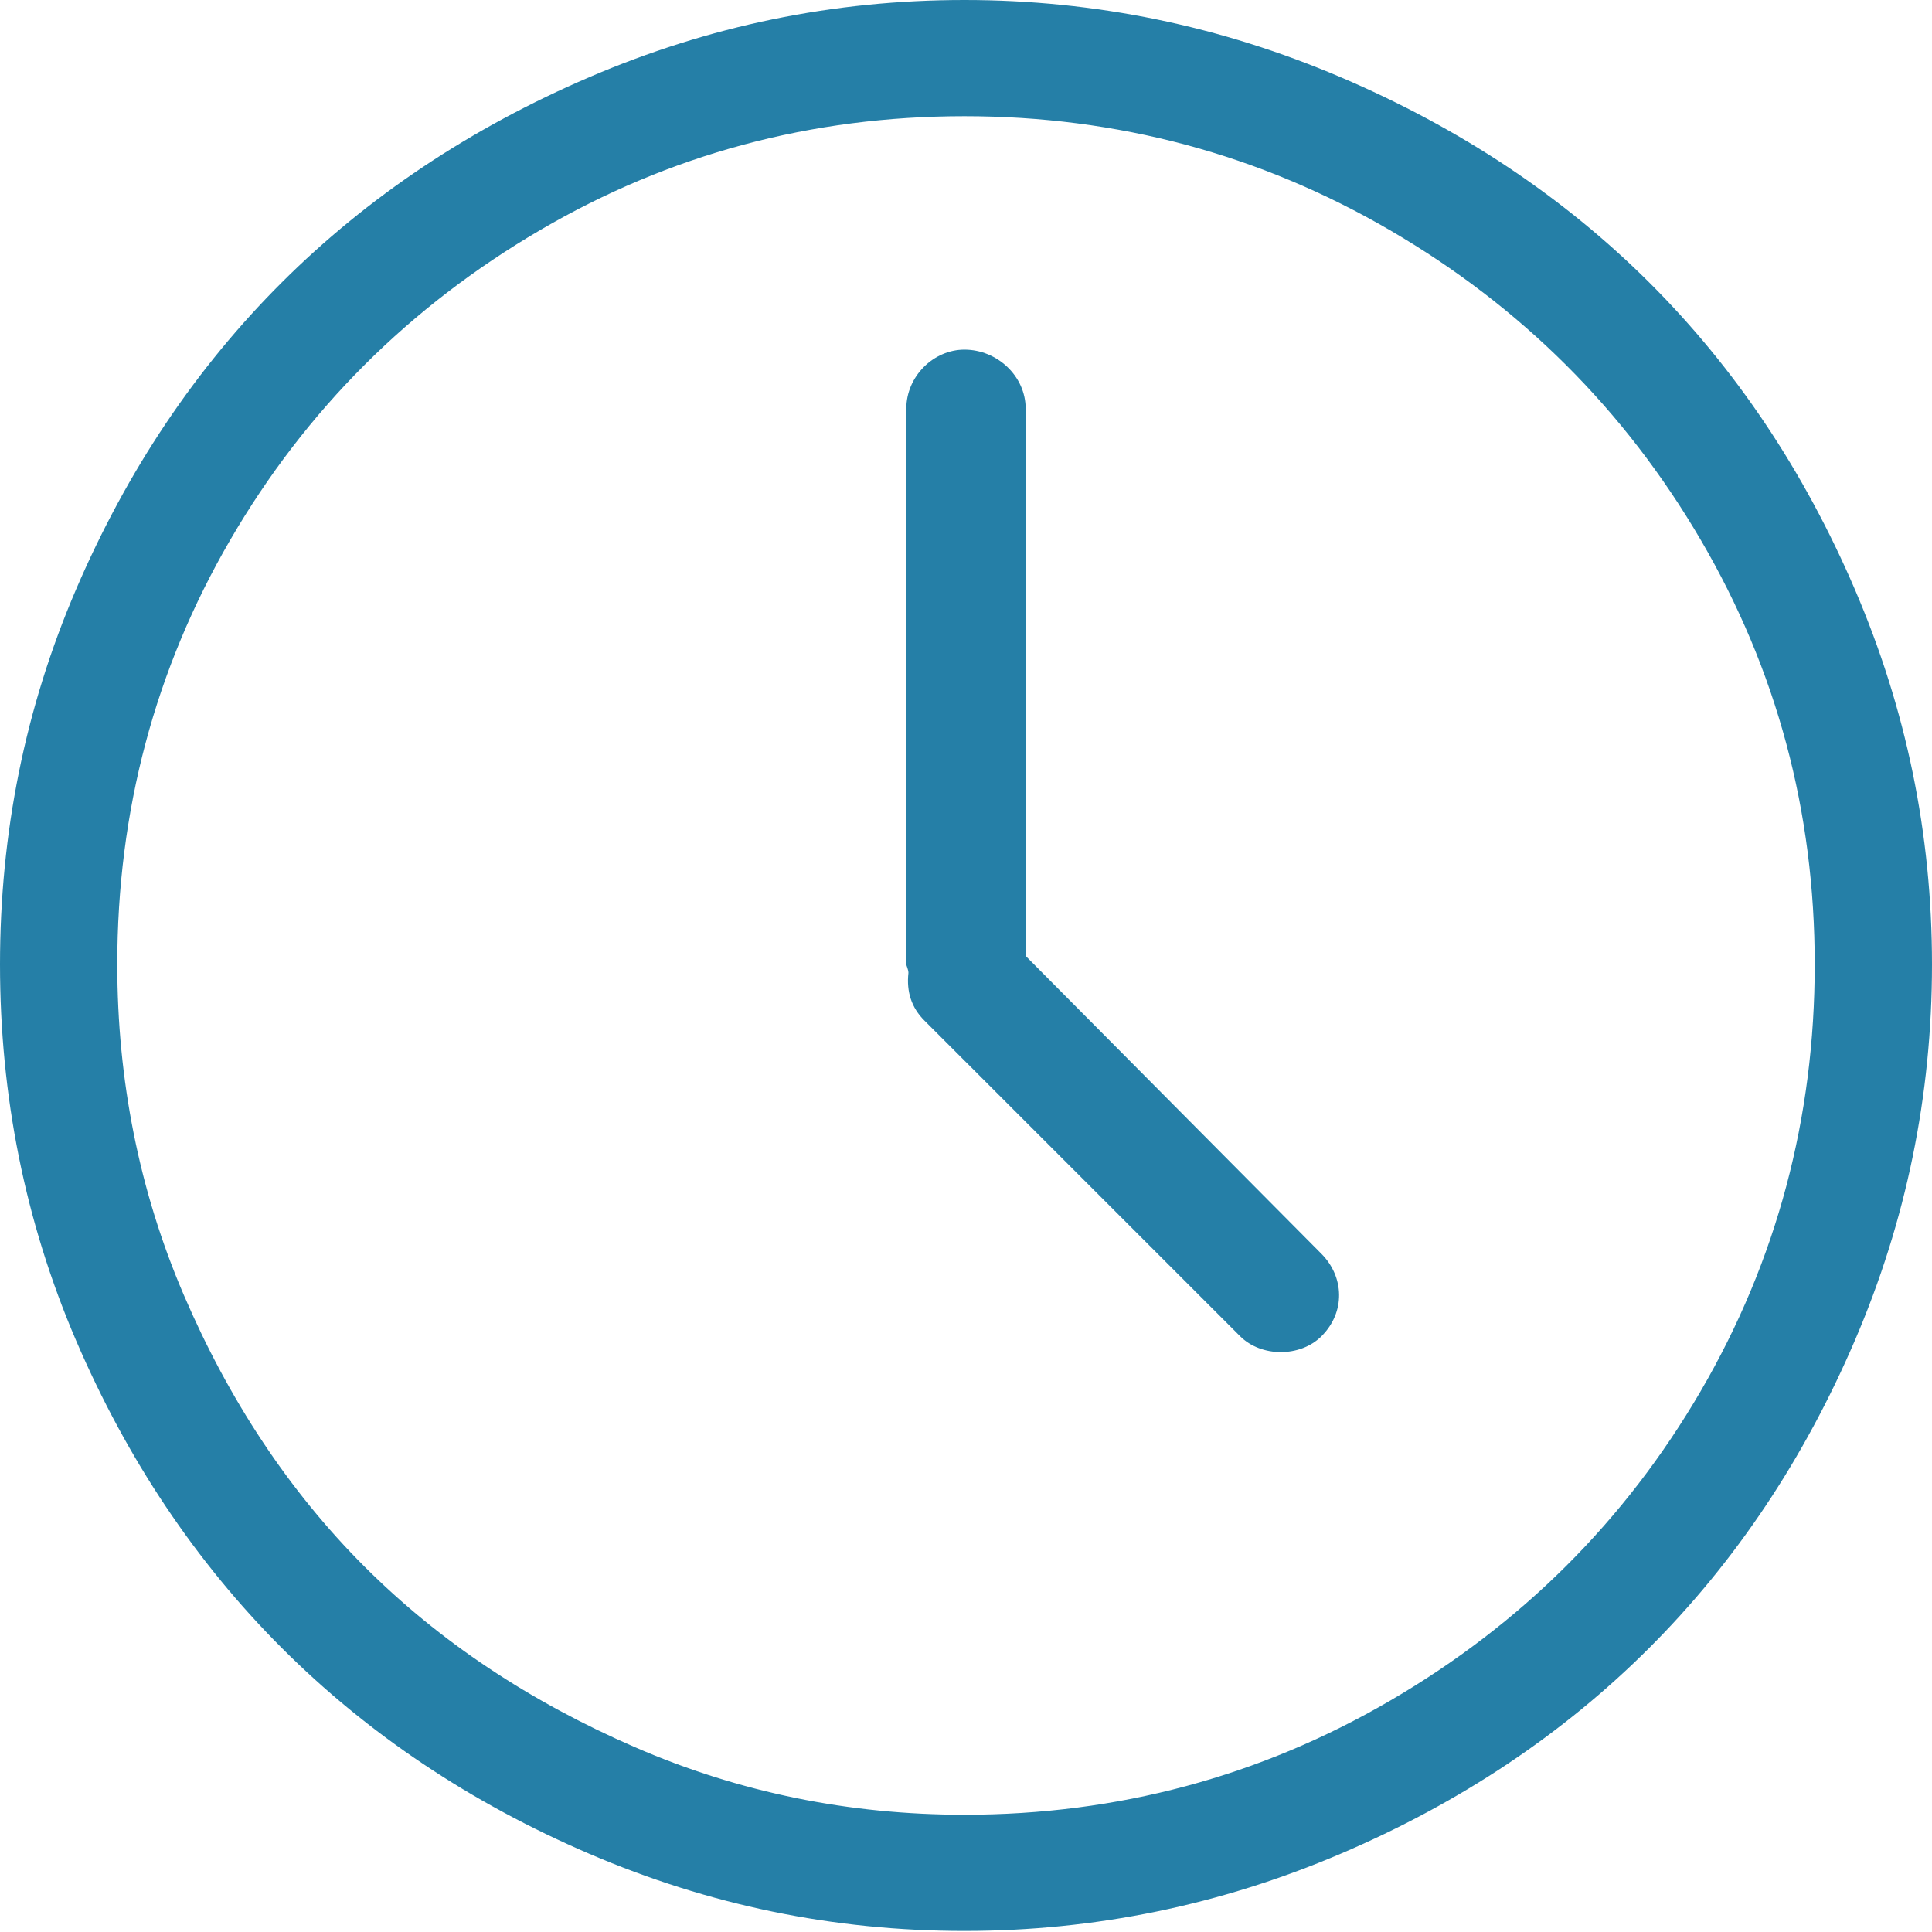
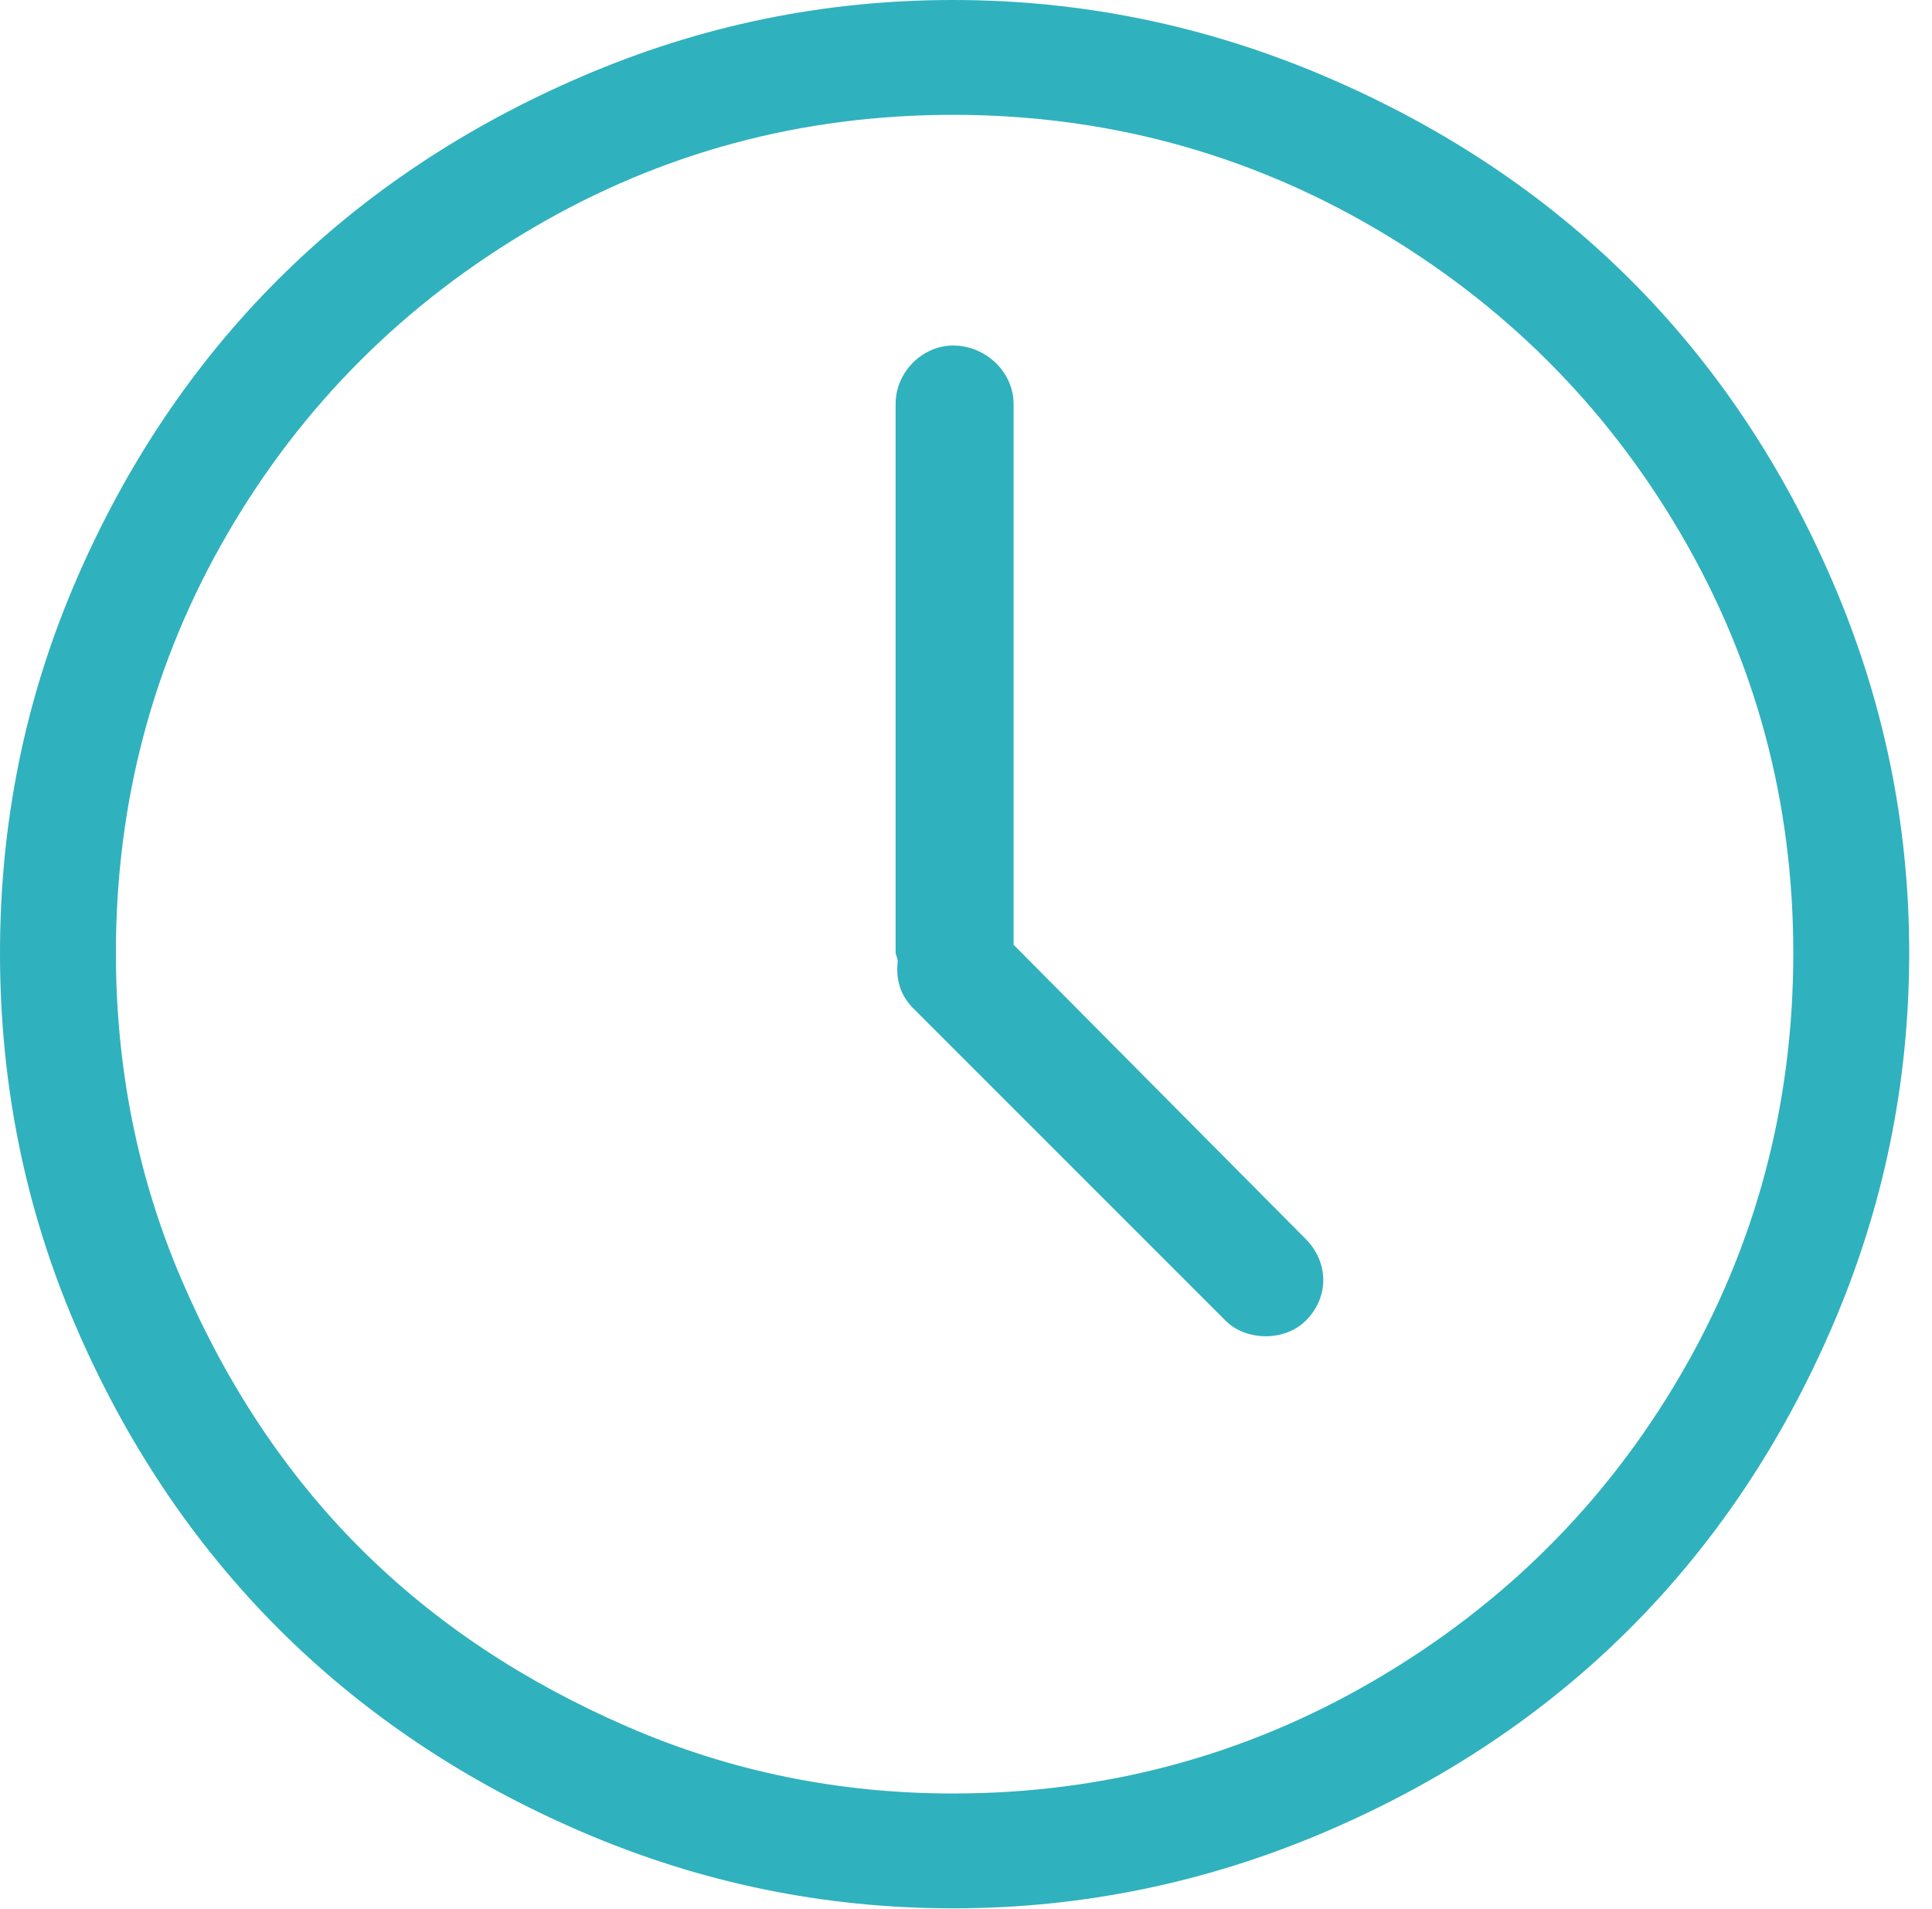
- <svg xmlns="http://www.w3.org/2000/svg" width="80px" height="80px" viewBox="0 0 80 80" version="1.1">
+ <svg xmlns="http://www.w3.org/2000/svg" width="81px" height="80px" viewBox="0 0 81 80" version="1.1">
  <defs />
-   <g id="HOME" stroke="none" stroke-width="1" fill="none" fill-rule="evenodd">
-     <g id="Home-LG-2" transform="translate(-580, -1134)" fill="#257FA7">
-       <g id="Group-20" transform="translate(0, 988)">
-         <g id="Group-23-Copy">
-           <g id="Group-9" transform="translate(135, 116)">
-             <g id="Group-5" transform="translate(400, 0)">
-               <path d="M87.471,69.584 L87.471,46.927 C87.471,45.571 86.29,44.478 84.934,44.478 C83.666,44.478 82.528,45.571 82.528,46.927 L82.528,69.934 C82.528,69.978 82.616,70.153 82.616,70.284 C82.528,71.072 82.748,71.728 83.272,72.253 L96.351,85.331 C97.226,86.206 98.844,86.206 99.719,85.331 C100.725,84.325 100.658,82.866 99.719,81.919 L87.471,69.584 Z M115.421,87.606 C112.281,92.991 107.98,97.263 102.562,100.421 C97.177,103.561 91.277,105.145 84.935,105.145 C80.168,105.145 75.619,104.227 71.288,102.346 C66.958,100.465 63.218,97.993 60.091,94.867 C56.963,91.739 54.473,87.963 52.612,83.625 C50.756,79.303 49.856,74.702 49.856,69.934 C49.856,63.592 51.414,57.721 54.537,52.351 C57.67,46.962 61.973,42.685 67.352,39.536 C72.731,36.386 78.593,34.811 84.934,34.811 C91.277,34.811 97.176,36.396 102.561,39.536 C107.979,42.694 112.271,46.971 115.421,52.351 C118.57,57.731 120.144,63.592 120.144,69.934 C120.144,76.277 118.58,82.187 115.421,87.606 M121.807,54.407 C117.589,44.574 110.422,37.422 100.506,33.193 C95.55,31.08 90.358,30 84.934,30 C79.511,30 74.357,31.069 69.407,33.193 C59.574,37.411 52.375,44.558 48.149,54.407 C46.032,59.341 45,64.511 45,69.934 C45,75.358 46.032,80.571 48.149,85.506 C52.375,95.355 59.575,102.545 69.407,106.764 C74.358,108.888 79.511,109.956 84.934,109.956 C90.358,109.956 95.55,108.876 100.505,106.764 C110.421,102.535 117.588,95.339 121.807,85.506 C123.931,80.555 125,75.358 125,69.934 C125,64.511 123.932,59.358 121.807,54.407" id="Fill-1" />
-             </g>
+   <g id="Home" stroke="none" stroke-width="1" fill="none" fill-rule="evenodd">
+     <g id="Home-LG-2" transform="translate(-580, -1555)" fill="#30B1BE">
+       <g id="Group-33" transform="translate(0, 1421)">
+         <g id="Group-9" transform="translate(135, 113)">
+           <g id="Group-5" transform="translate(400, 0)">
+             <path d="M87.495,60.606 L87.495,37.936 C87.495,36.58 86.313,35.485 84.956,35.485 C83.687,35.485 82.549,36.58 82.549,37.936 L82.549,60.956 C82.549,61 82.637,61.176 82.637,61.306 C82.549,62.094 82.769,62.751 83.293,63.276 L96.379,76.361 C97.255,77.237 98.874,77.237 99.749,76.361 C100.755,75.355 100.689,73.895 99.749,72.948 L87.495,60.606 Z M115.46,78.638 C112.318,84.025 108.014,88.3 102.594,91.46 C97.206,94.602 91.302,96.186 84.957,96.186 C80.187,96.186 75.636,95.268 71.303,93.385 C66.97,91.504 63.228,89.031 60.099,85.902 C56.969,82.773 54.478,78.995 52.616,74.655 C50.759,70.33 49.859,65.727 49.859,60.956 C49.859,54.61 51.418,48.737 54.542,43.364 C57.677,37.971 61.982,33.692 67.365,30.541 C72.746,27.39 78.611,25.814 84.956,25.814 C91.302,25.814 97.205,27.399 102.593,30.541 C108.013,33.701 112.308,37.98 115.459,43.364 C118.61,48.746 120.185,54.61 120.185,60.956 C120.185,67.302 118.621,73.216 115.46,78.638 M121.849,45.42 C117.629,35.582 110.458,28.426 100.537,24.195 C95.578,22.08 90.383,21 84.956,21 C79.53,21 74.373,22.07 69.42,24.195 C59.582,28.415 52.379,35.566 48.151,45.42 C46.033,50.357 45,55.53 45,60.956 C45,66.383 46.033,71.599 48.151,76.537 C52.379,86.391 59.583,93.585 69.42,97.806 C74.374,99.931 79.53,101 84.956,101 C90.383,101 95.578,99.92 100.536,97.806 C110.457,93.575 117.628,86.375 121.849,76.537 C123.974,71.583 125.044,66.383 125.044,60.956 C125.044,55.53 123.975,50.374 121.849,45.42" id="Fill-1" />
          </g>
        </g>
      </g>
    </g>
  </g>
</svg>
